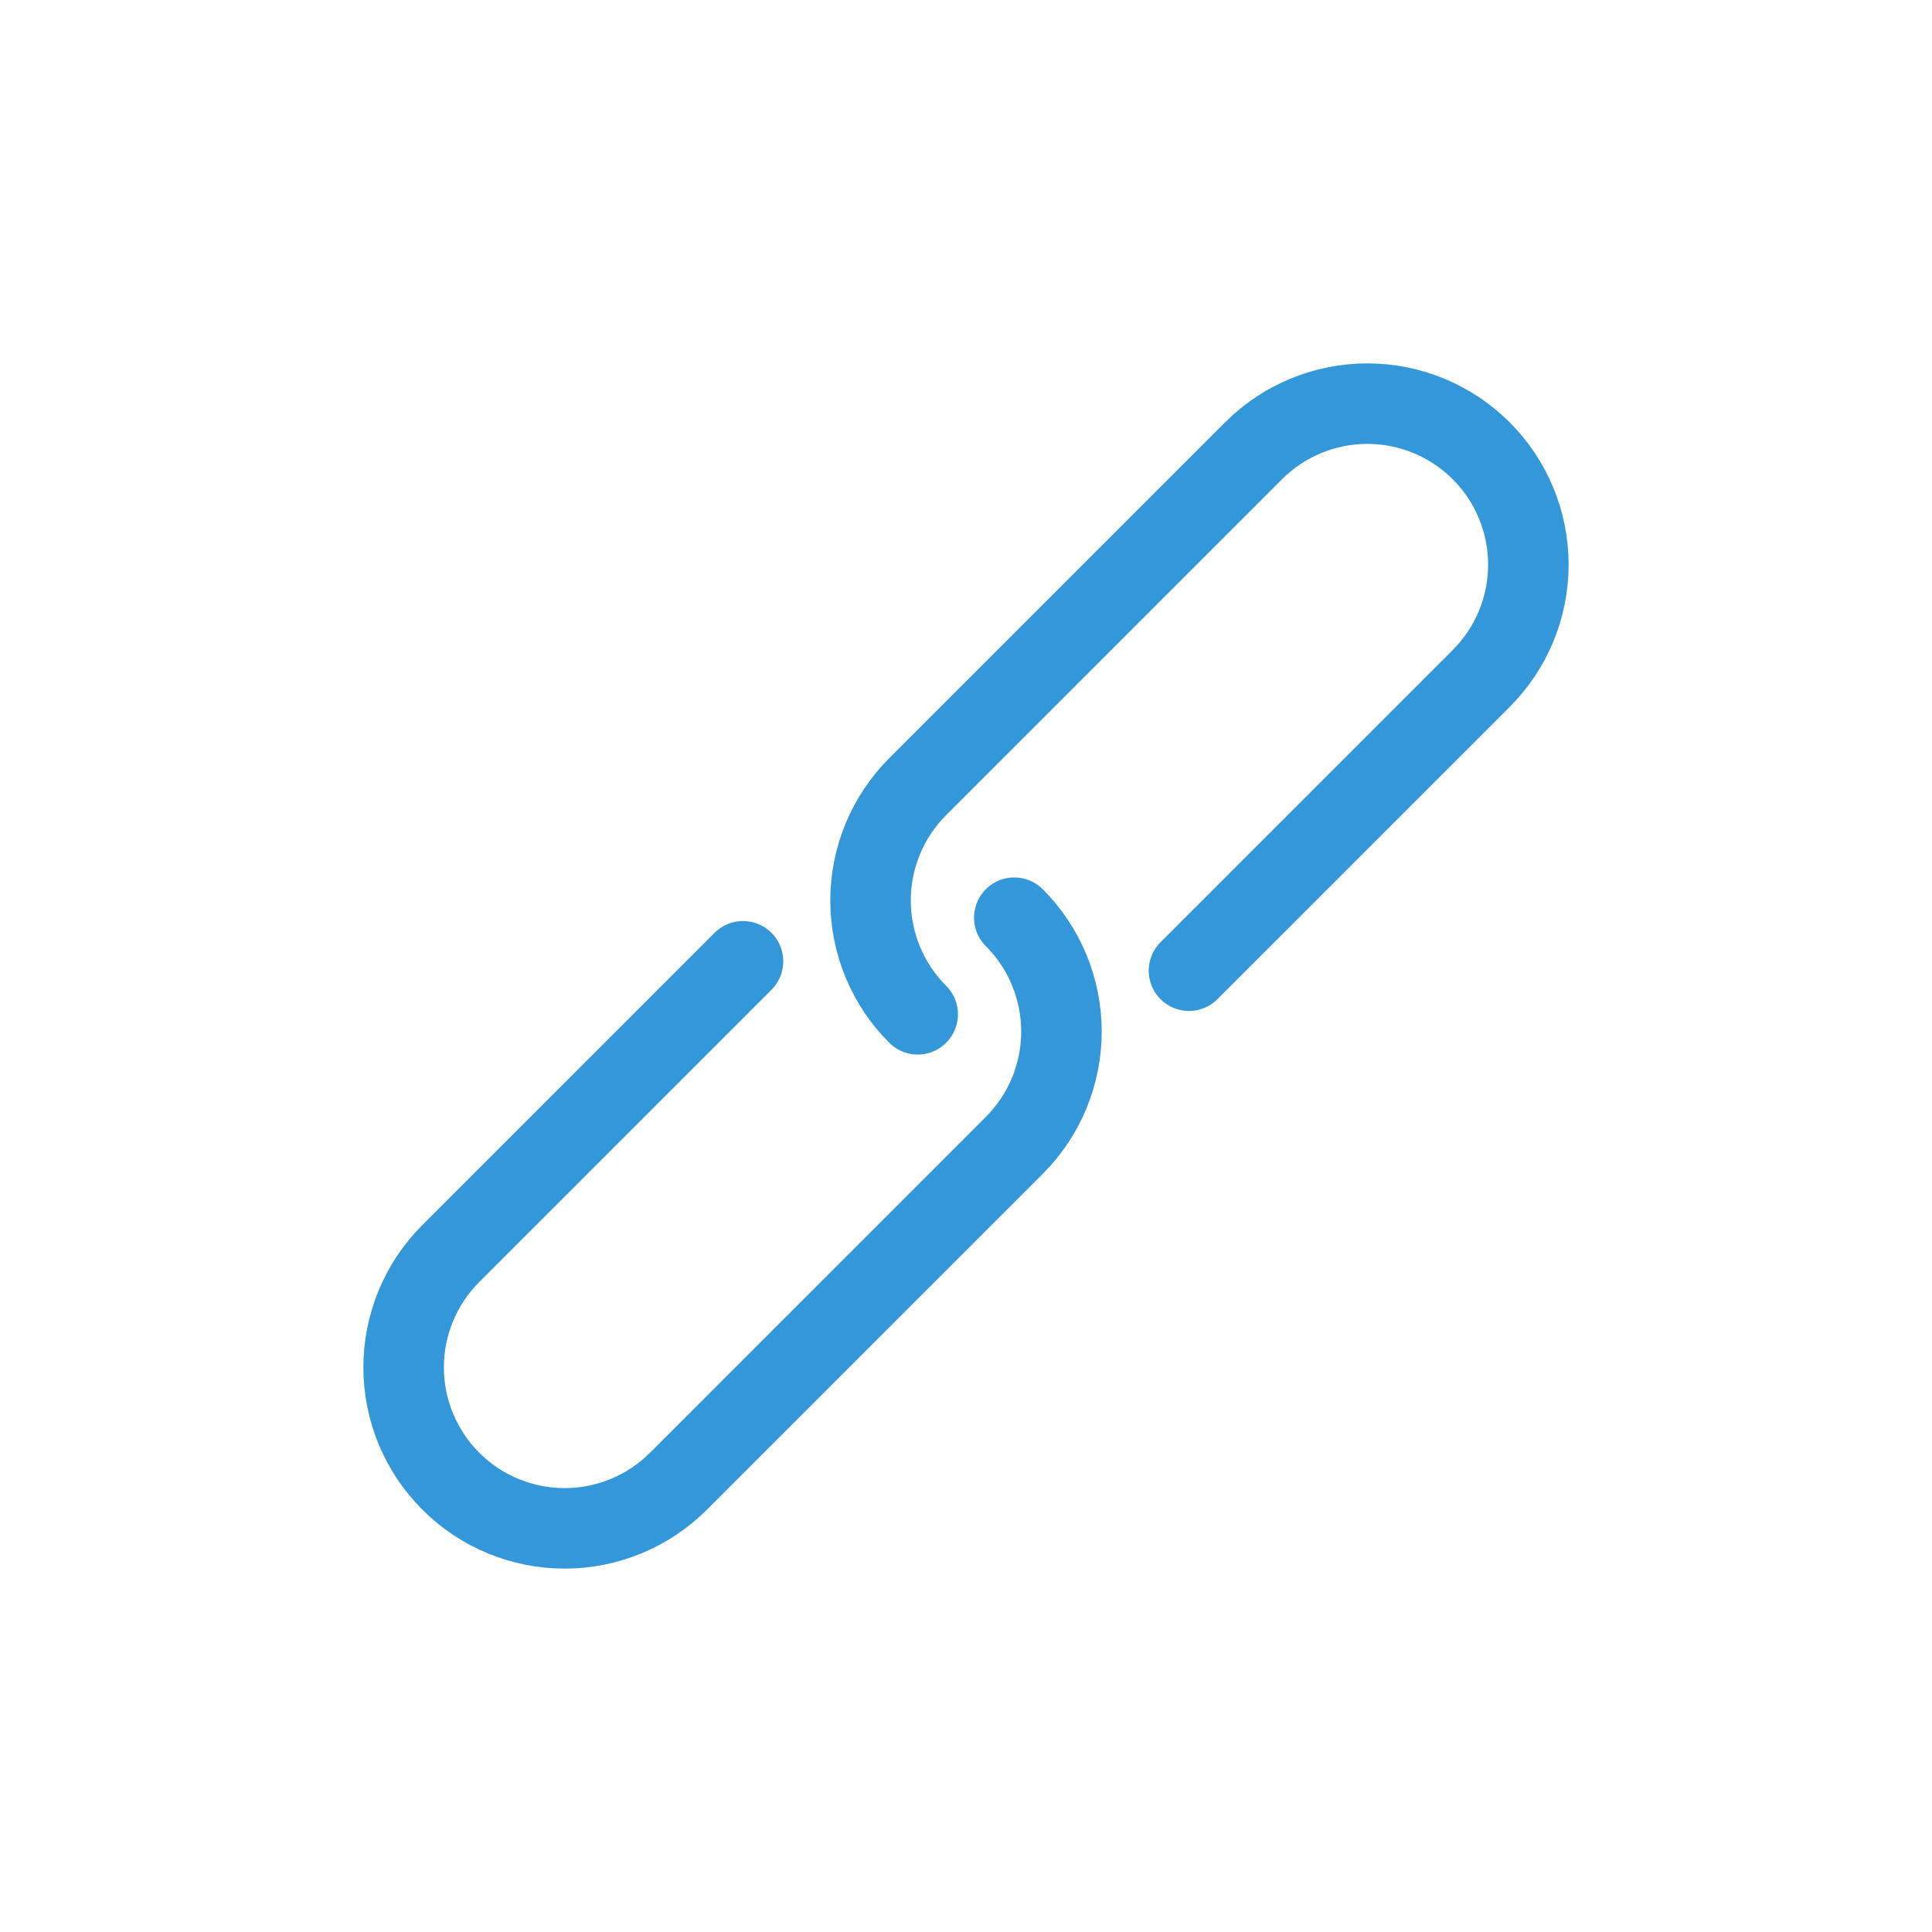
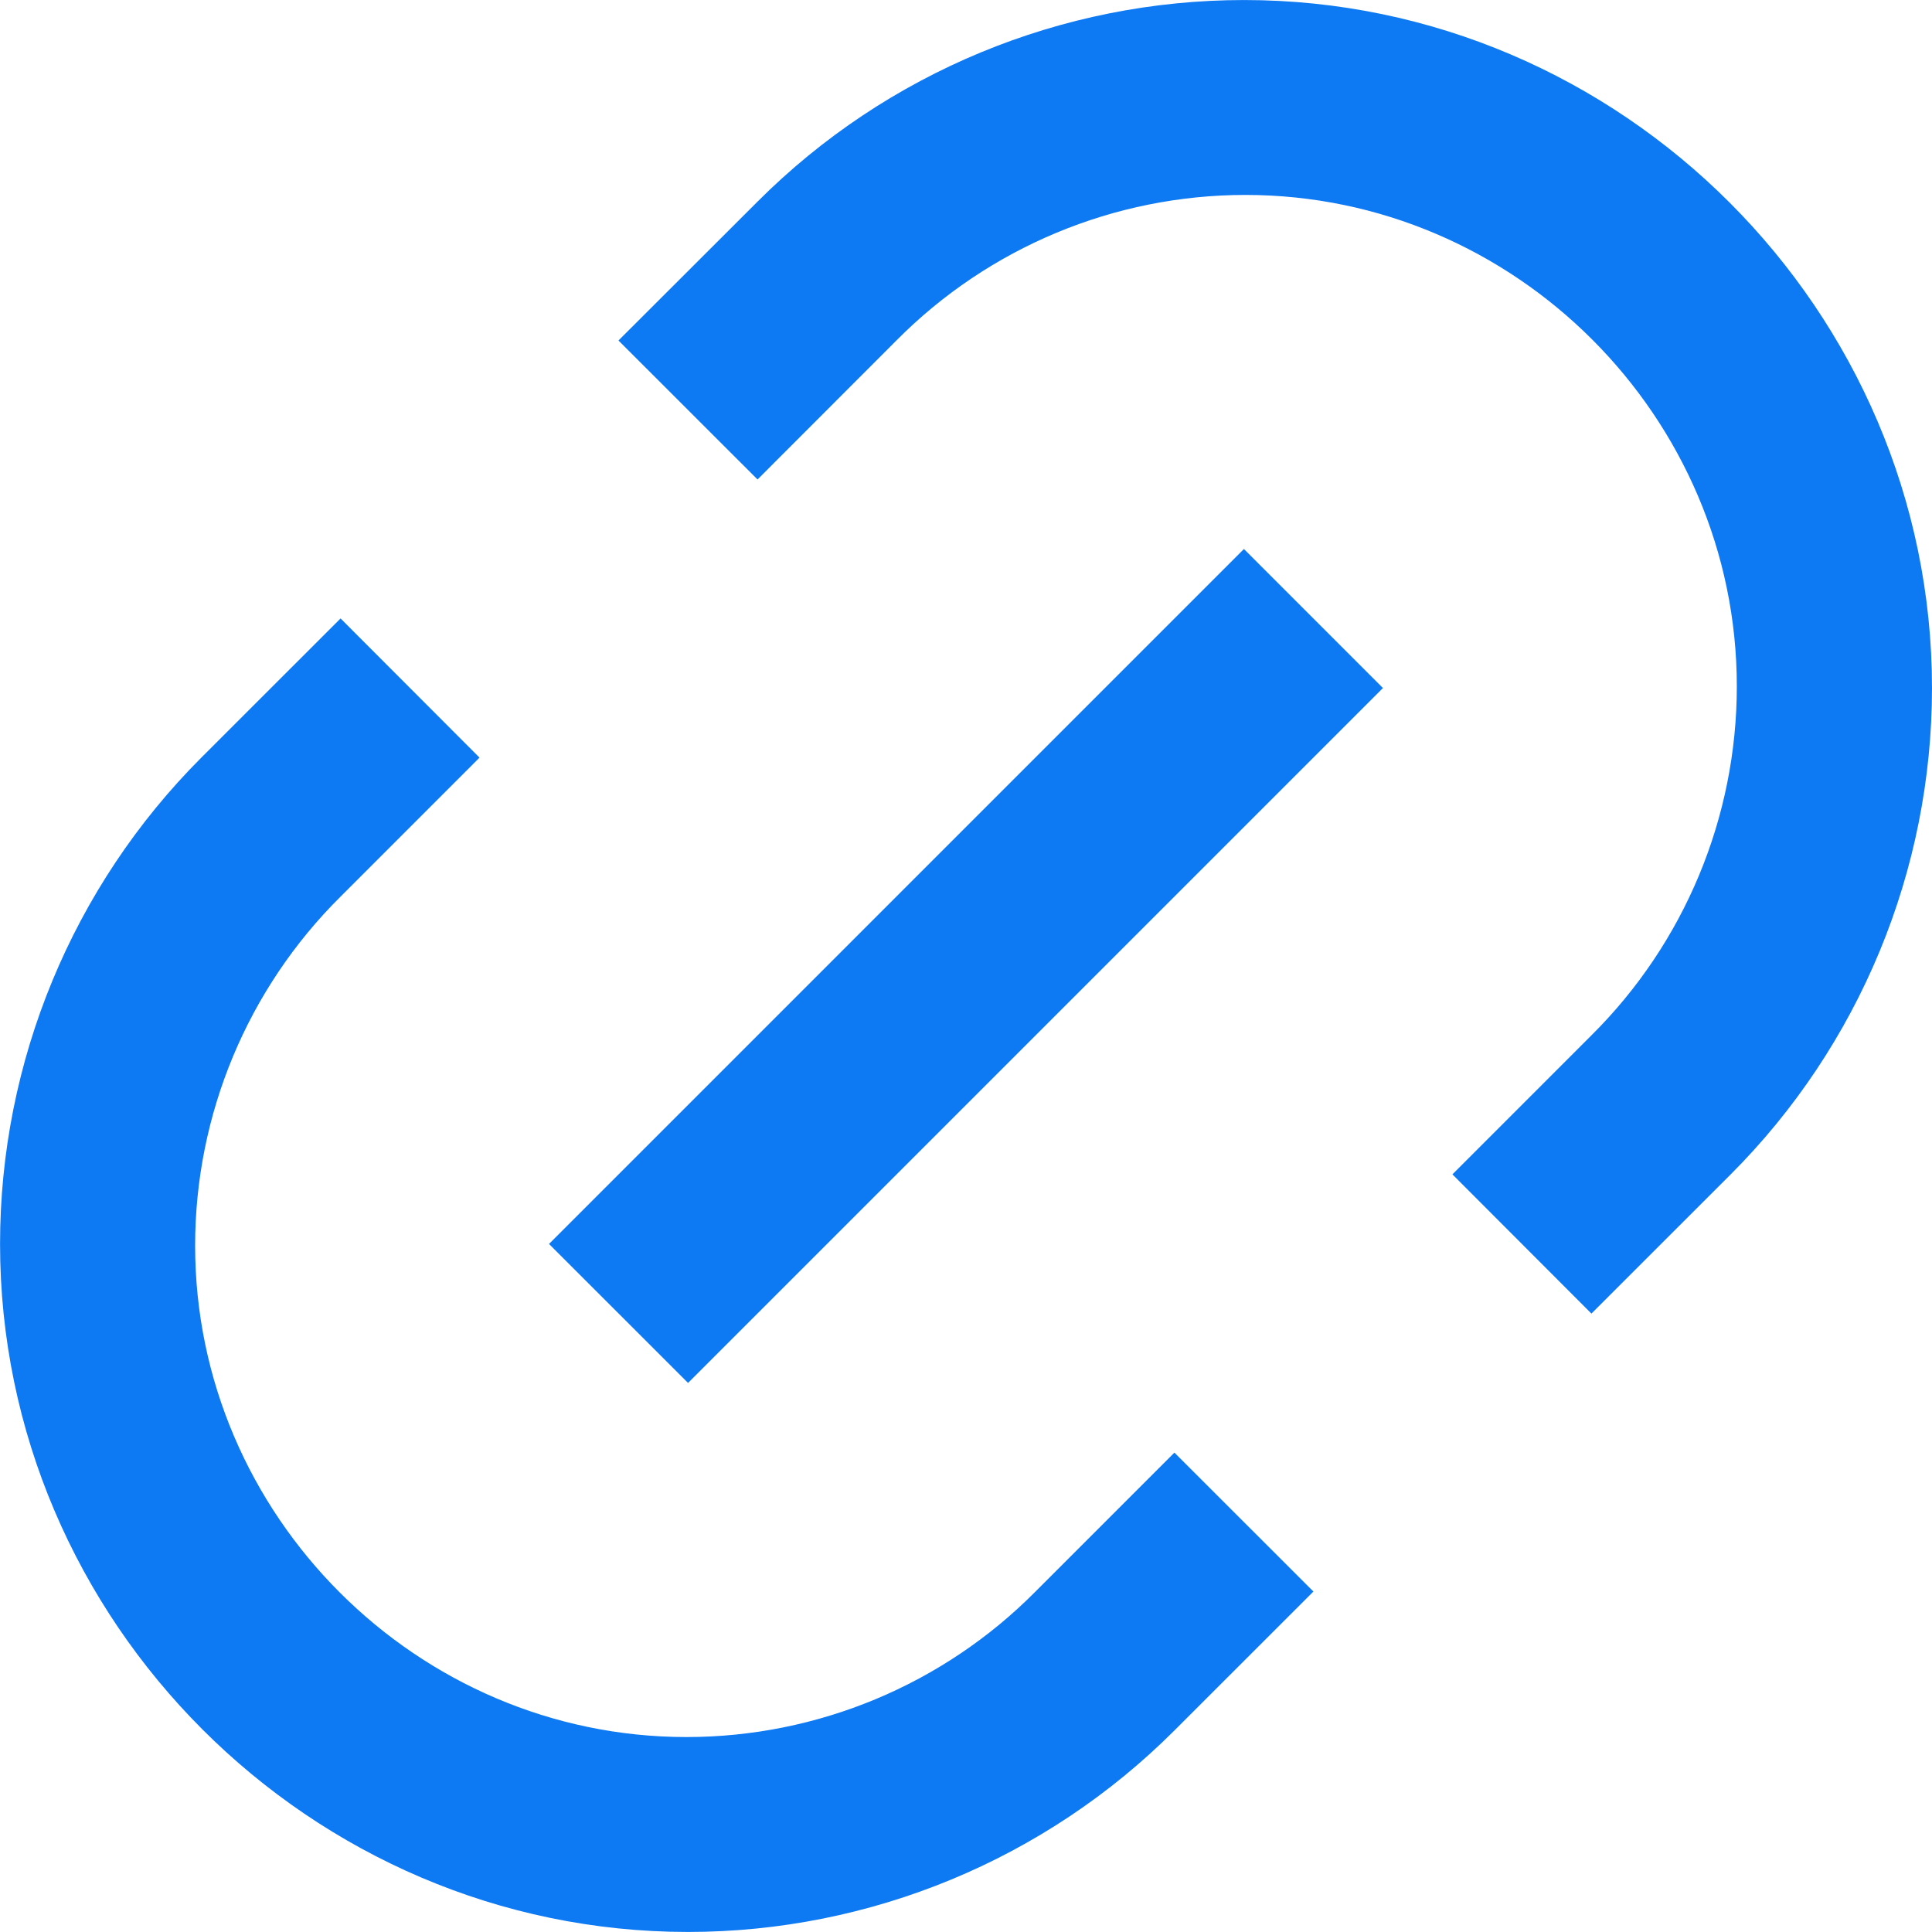
- <svg xmlns="http://www.w3.org/2000/svg" clip-rule="evenodd" fill-rule="evenodd" stroke-linecap="round" stroke-linejoin="bevel" stroke-miterlimit="1" viewBox="0 0 120 120">
-   <path d="m46.15 59.708s-10.691 10.69-18.151 18.151c-1.875 1.875-2.929 4.418-2.929 7.07s1.054 5.195 2.929 7.07c0 0 .001.001.001.001 1.875 1.875 4.419 2.929 7.071 2.929s5.196-1.054 7.071-2.929l20.858-20.858c1.875-1.875 2.929-4.419 2.929-7.071s-1.054-5.196-2.929-7.071v0" fill="none" stroke="#3497da" stroke-width="5" />
-   <path d="m73.85 60.292s10.691-10.69 18.151-18.151c1.875-1.875 2.929-4.418 2.929-7.07s-1.054-5.195-2.929-7.07c0 0-.001-.001-.001-.001-1.875-1.875-4.419-2.929-7.071-2.929s-5.196 1.054-7.071 2.929c-6.073 6.073-14.785 14.785-20.858 20.858-1.875 1.875-2.929 4.419-2.929 7.071s1.054 5.196 2.929 7.071v0" fill="none" stroke="#3497da" stroke-width="5" />
+ <svg xmlns="http://www.w3.org/2000/svg" clip-rule="evenodd" fill-rule="evenodd" stroke-linejoin="round" stroke-miterlimit="2" viewBox="0 0 20 20">
+   <path d="m18.364 15.536-1.414-1.416 1.414-1.414c.947-.939 1.48-2.218 1.48-3.551 0-2.743-2.257-5-5-5-1.333 0-2.612.533-3.551 1.48l-1.414 1.415-1.415-1.414 1.416-1.414c1.312-1.312 3.094-2.05 4.95-2.05 3.84 0 7 3.16 7 7 0 1.856-.738 3.638-2.05 4.95l-1.415 1.414zm-2.828 2.828-1.415 1.414c-1.312 1.312-3.094 2.05-4.95 2.05-3.84 0-7-3.16-7-7 0-1.856.738-3.638 2.05-4.95l1.415-1.414 1.414 1.416-1.414 1.414c-.947.939-1.48 2.218-1.48 3.551 0 2.743 2.257 5 5 5 1.333 0 2.612-.533 3.551-1.48l1.414-1.414 1.415 1.414zm-.708-10.607 1.415 1.415-7.071 7.07-1.415-1.414 7.071-7.07z" fill="#0d79f2" fill-rule="nonzero" transform="matrix(1.01731 0 0 1.01746 -2.208 -2.2096)" />
</svg>
